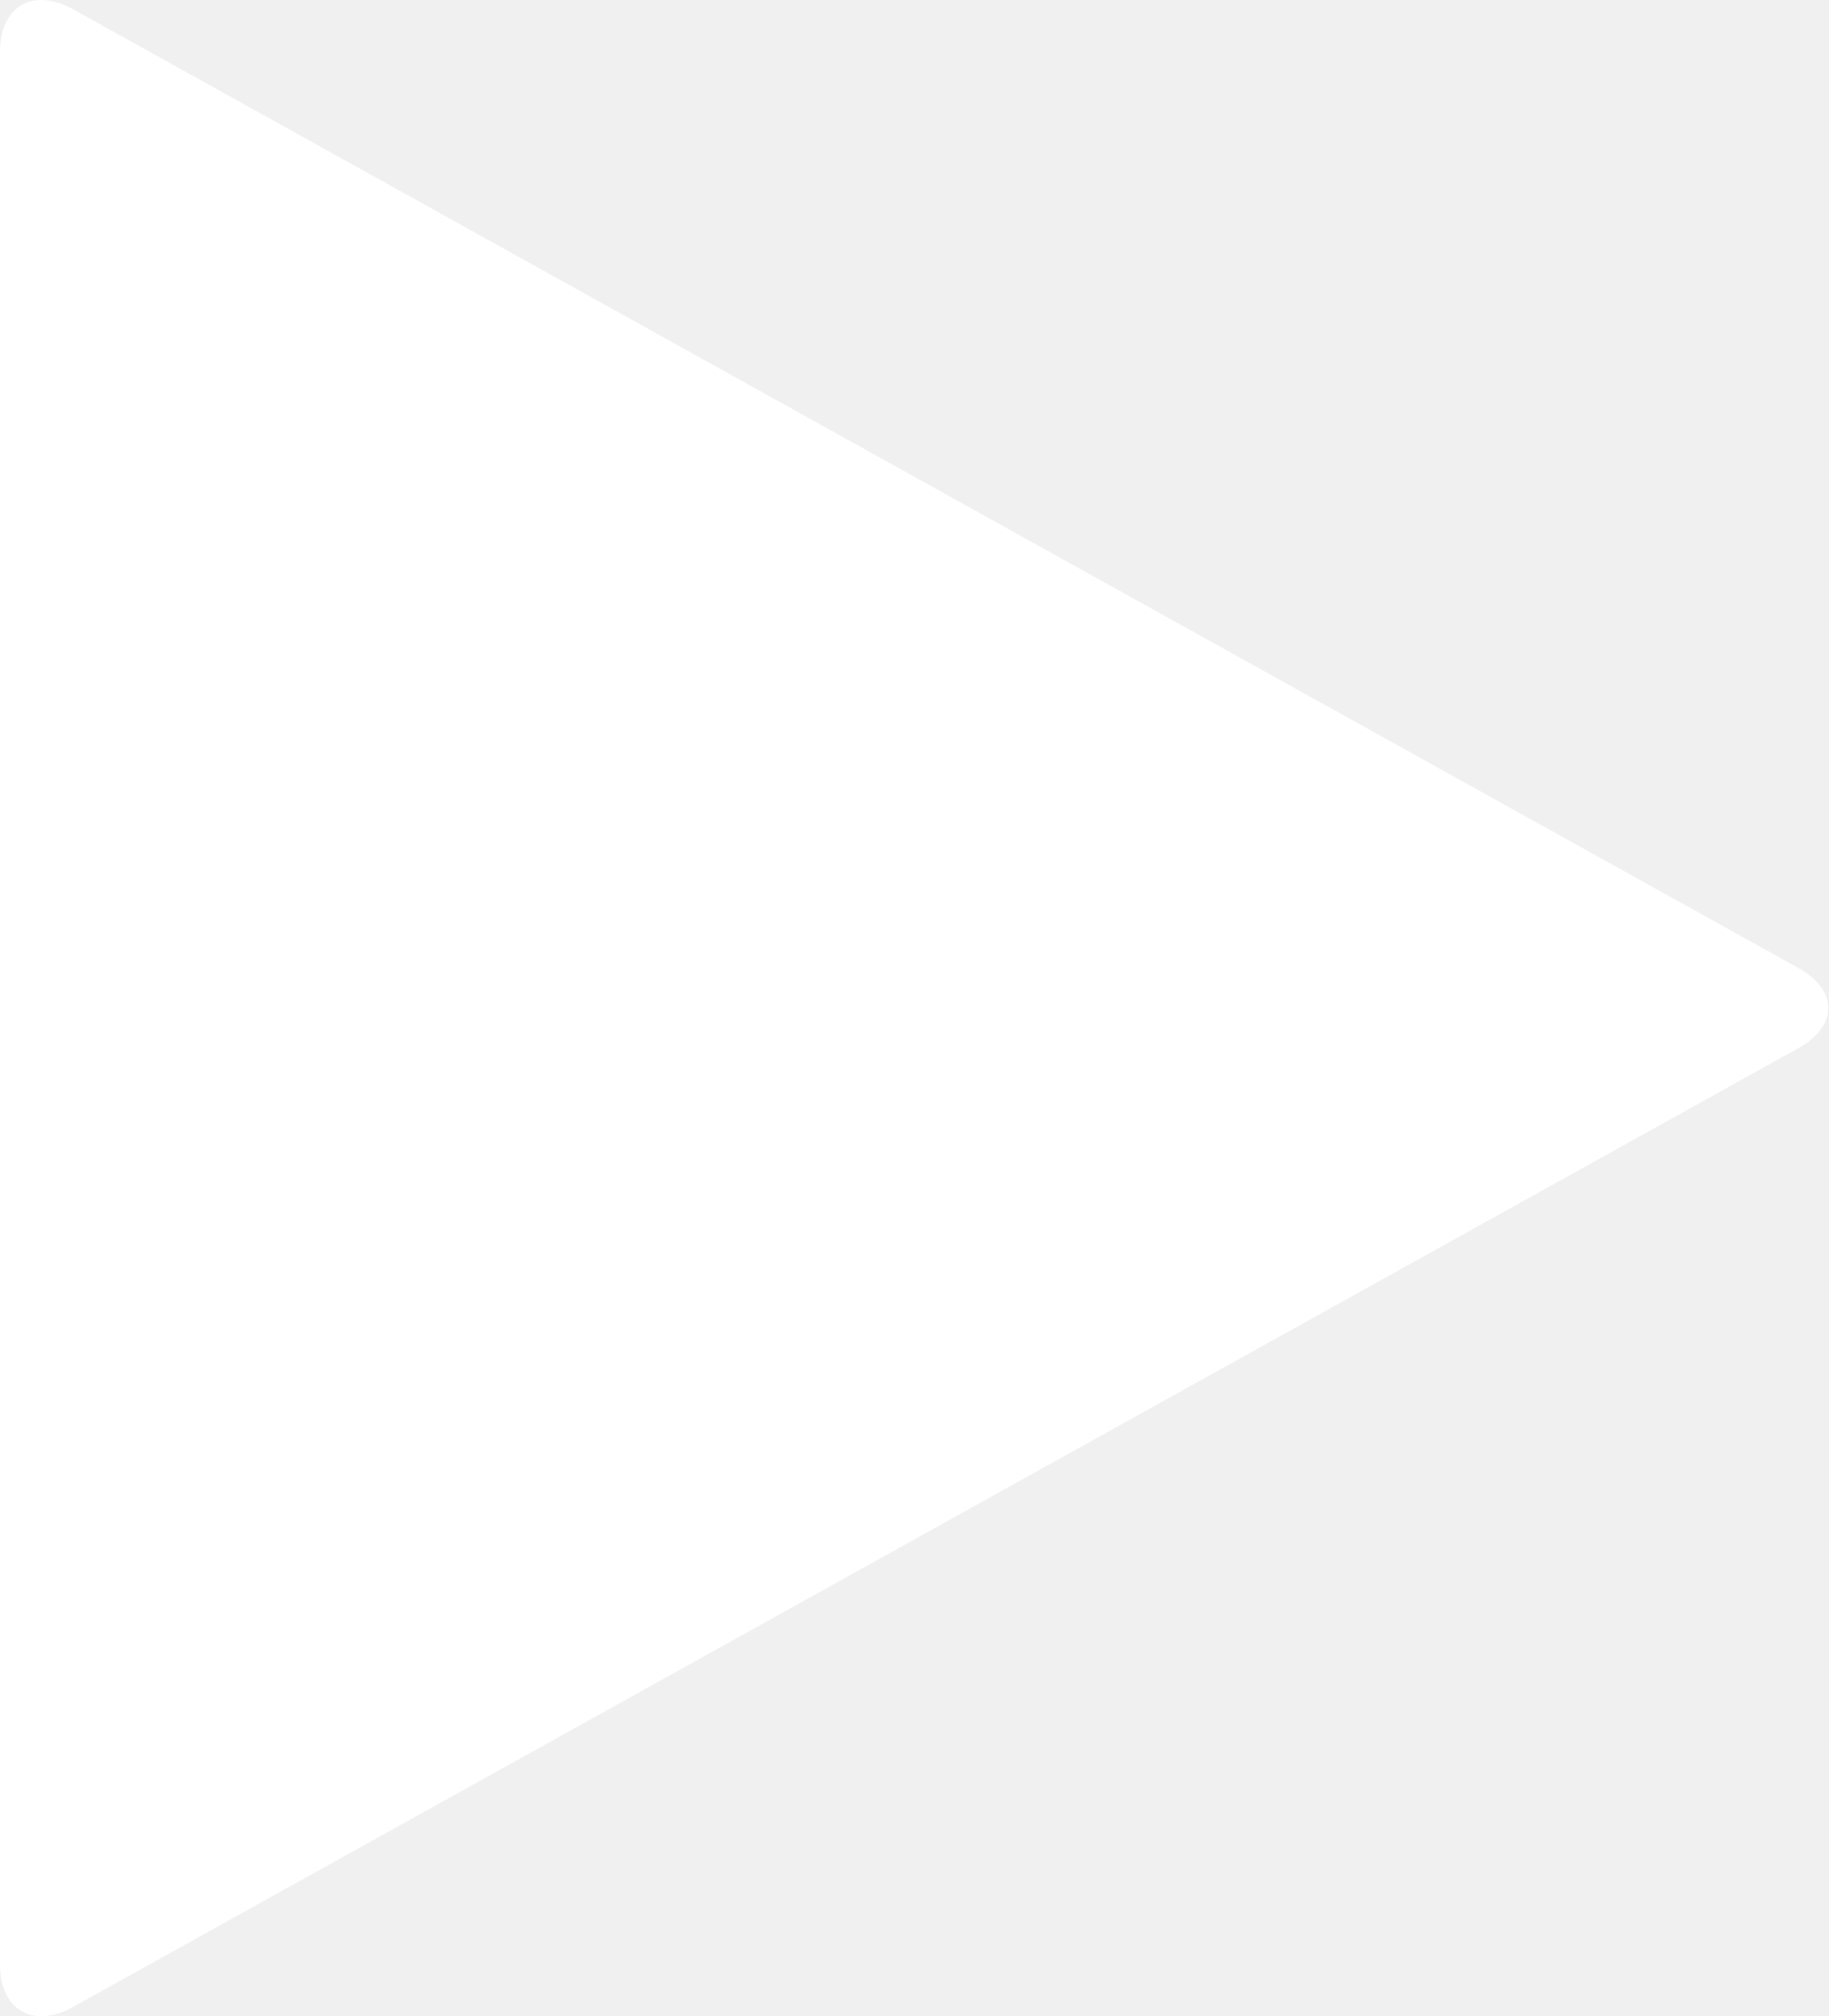
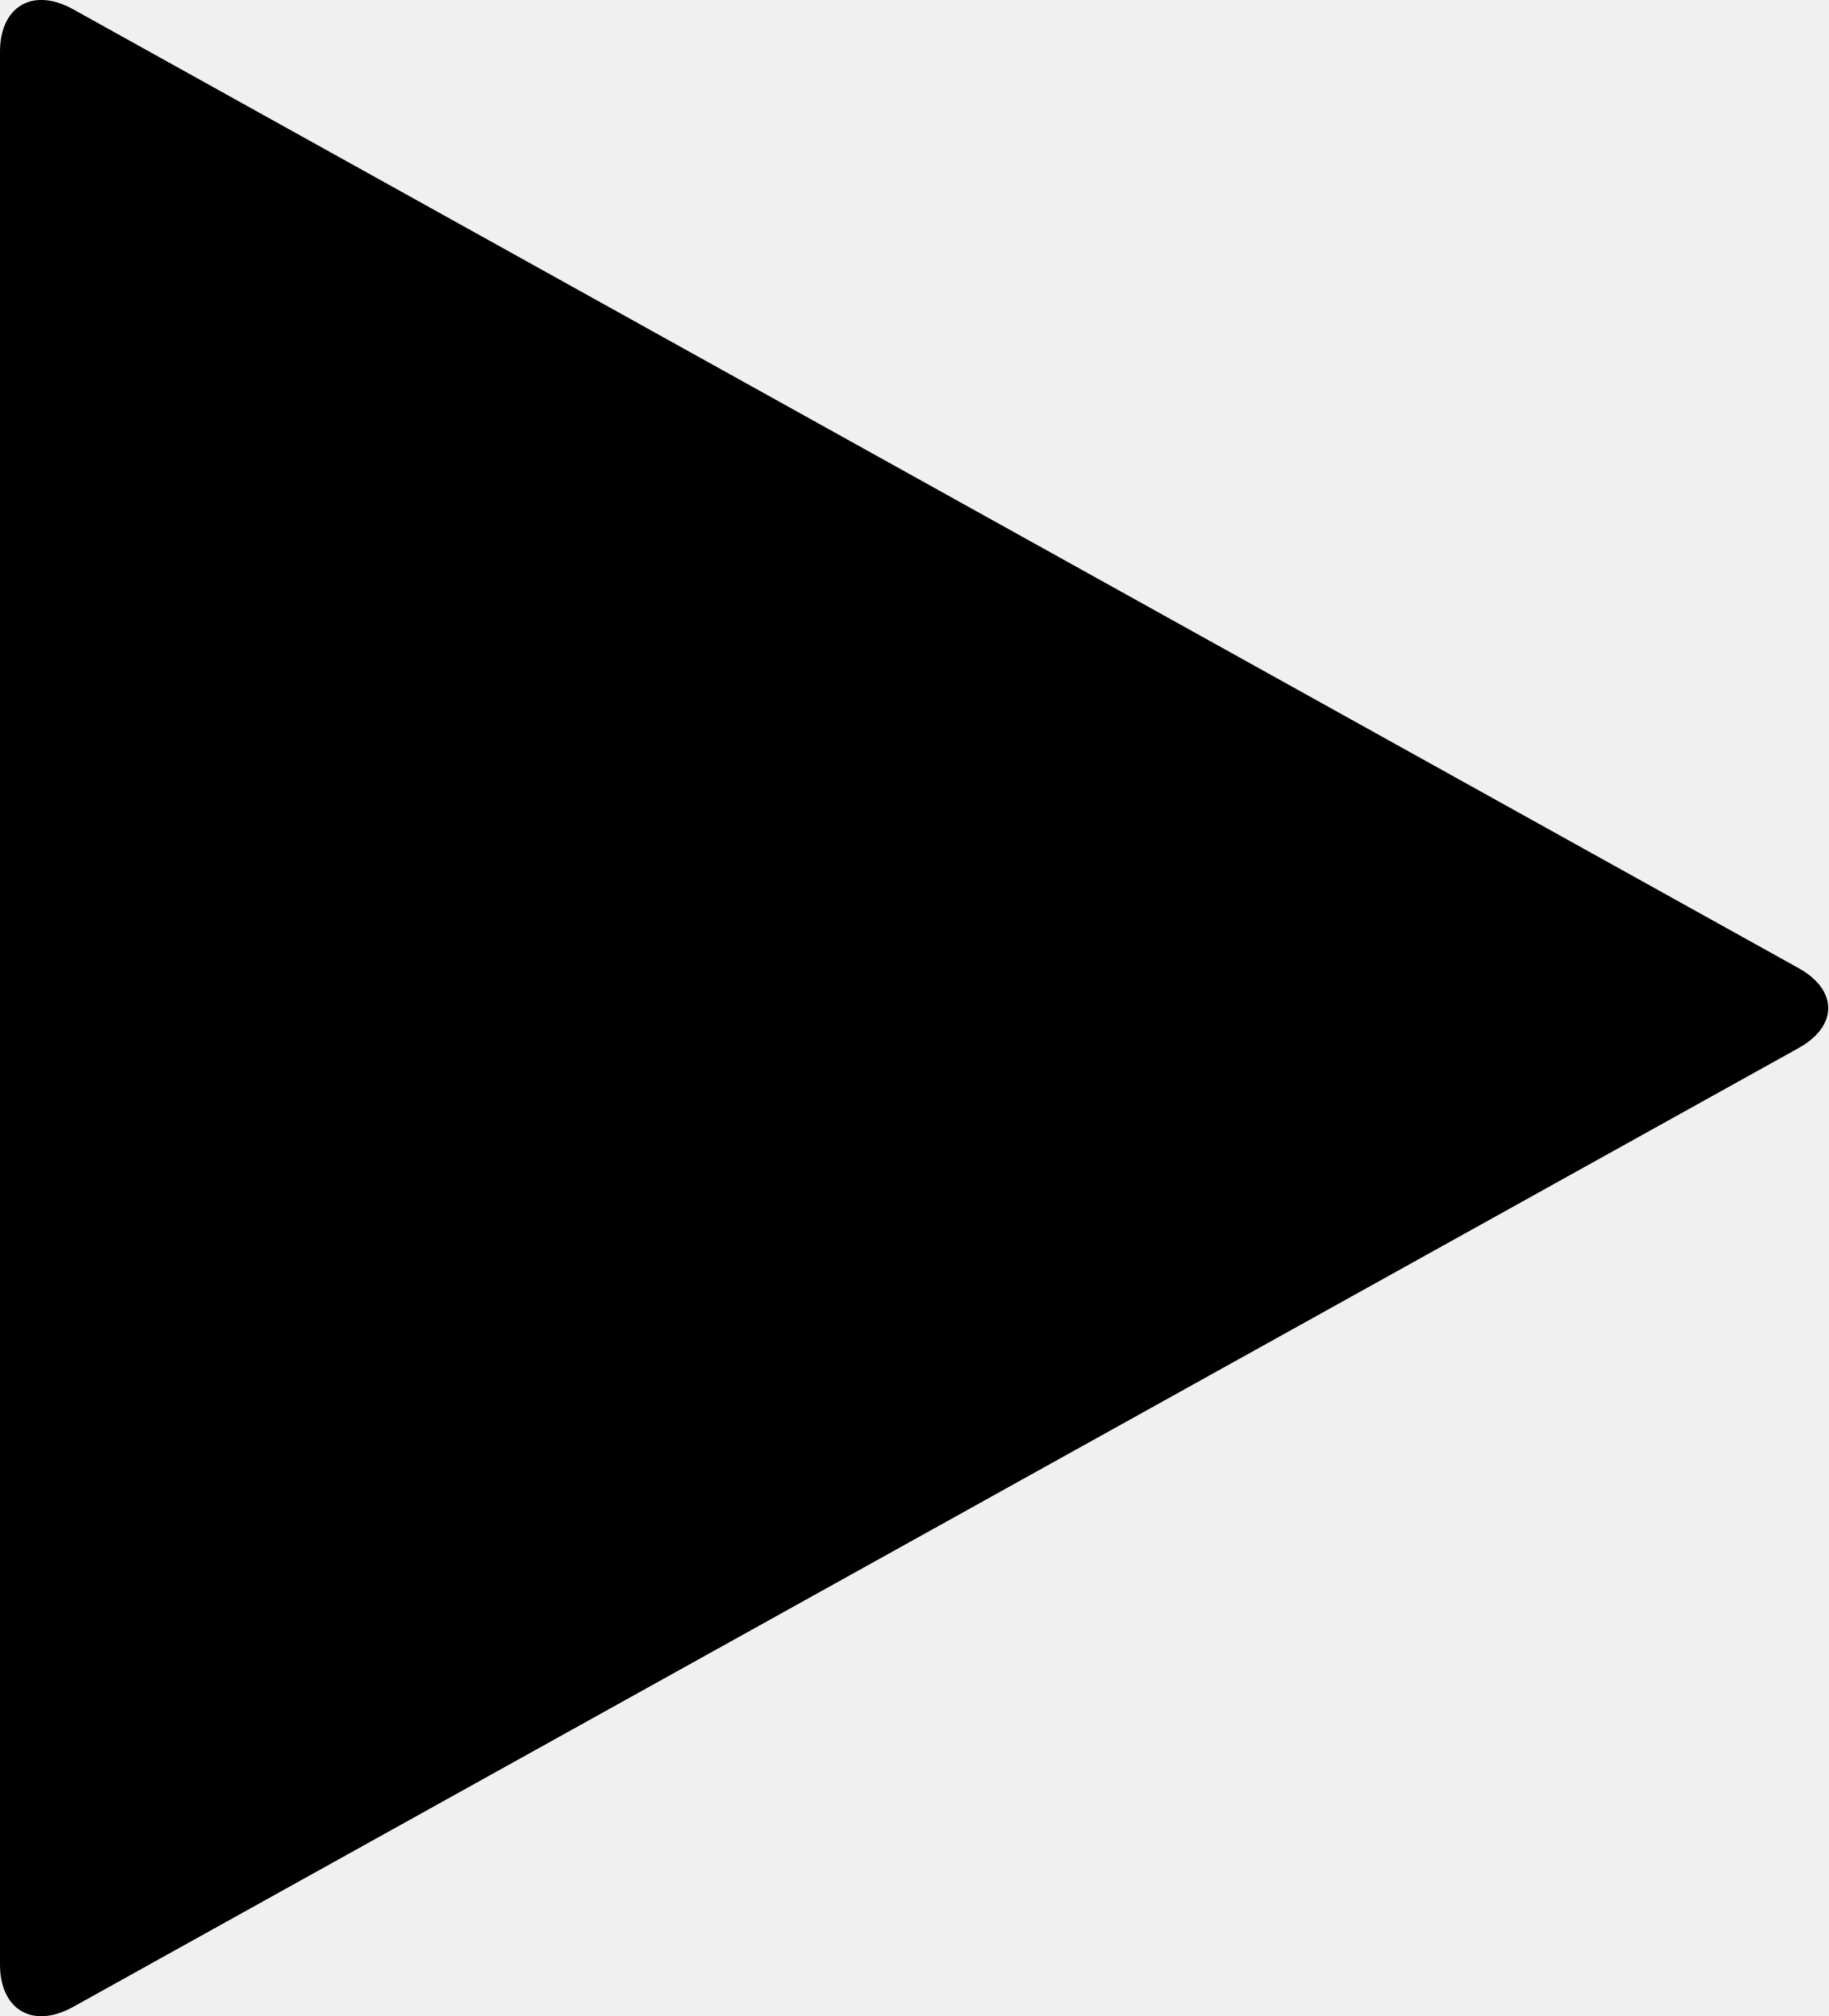
<svg xmlns="http://www.w3.org/2000/svg" width="39" height="43" version="1.1" xml:space="preserve">
-   <path d="M1.552,42.81C0.693,43.281 0,42.865 0,41.896C0,31.699 0,14.704 0,1.109C0,0.139 0.693,-0.277 1.552,0.194C10.751,5.307 26.083,13.827 38.349,20.643C39.208,21.114 39.208,21.89 38.349,22.361Z" fill="white" />
+   <path d="M1.552,42.81C0.693,43.281 0,42.865 0,41.896C0,31.699 0,14.704 0,1.109C0,0.139 0.693,-0.277 1.552,0.194C10.751,5.307 26.083,13.827 38.349,20.643C39.208,21.114 39.208,21.89 38.349,22.361Z" fill="black" />
</svg>
